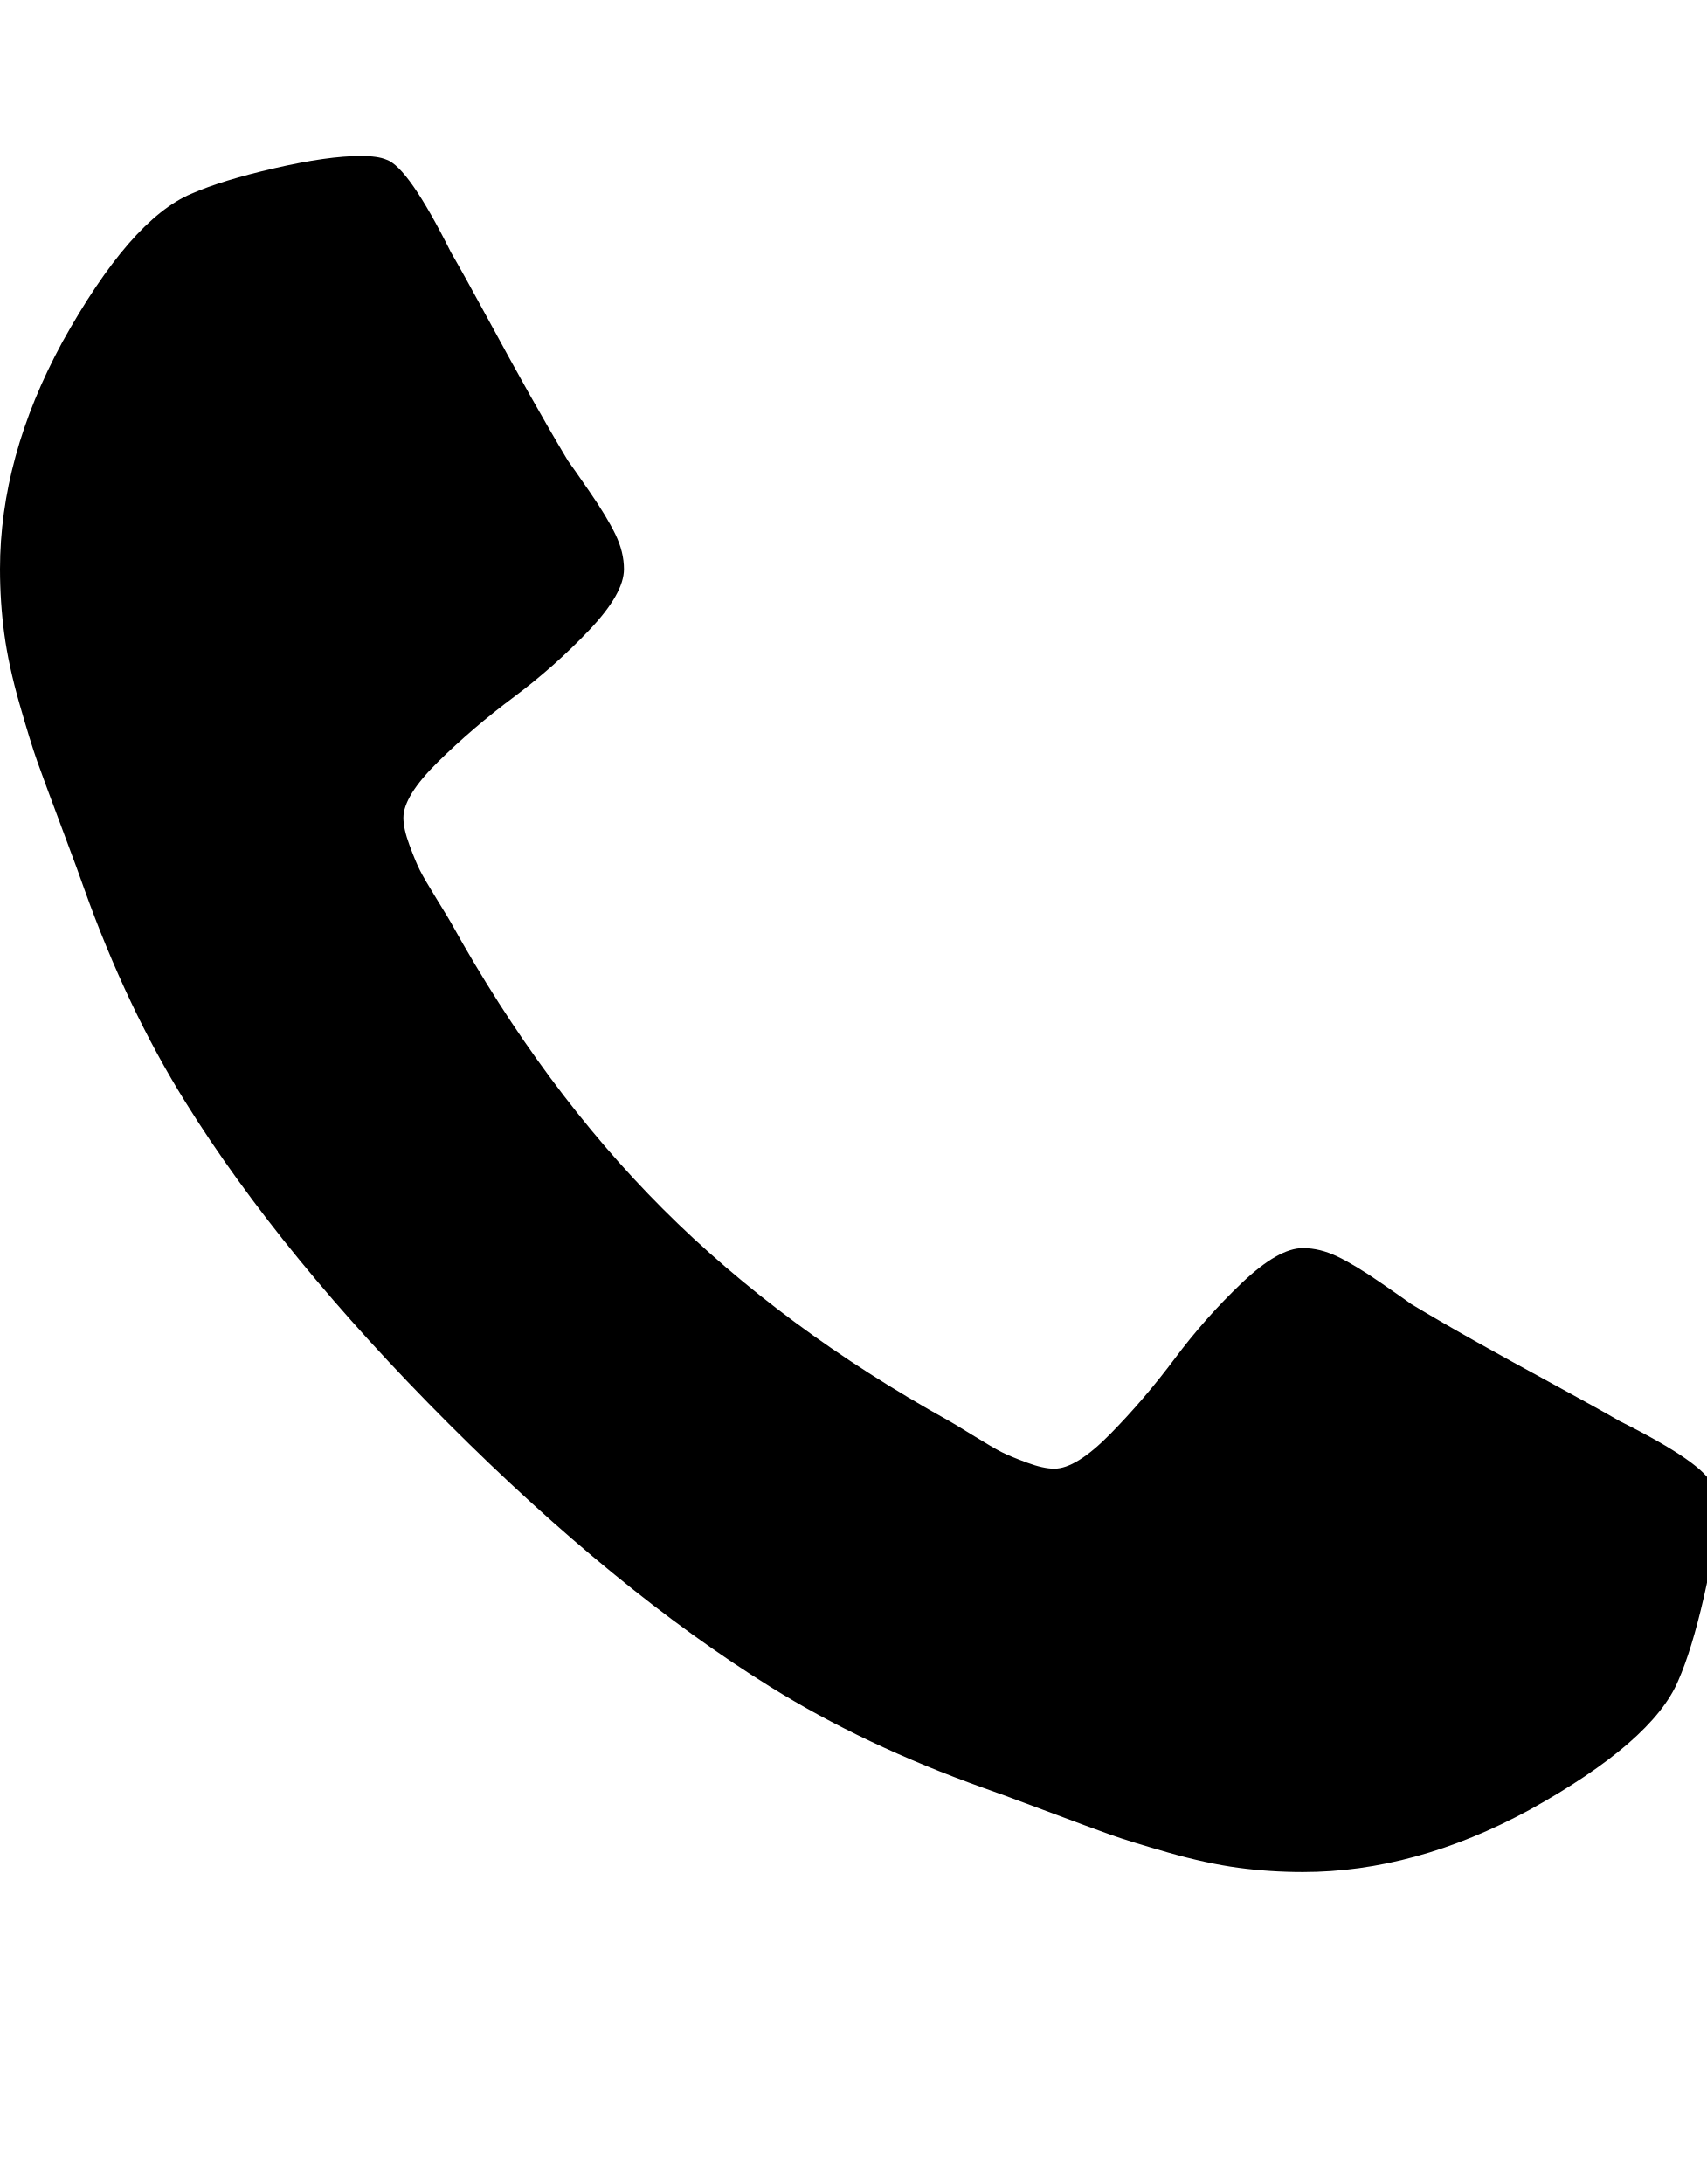
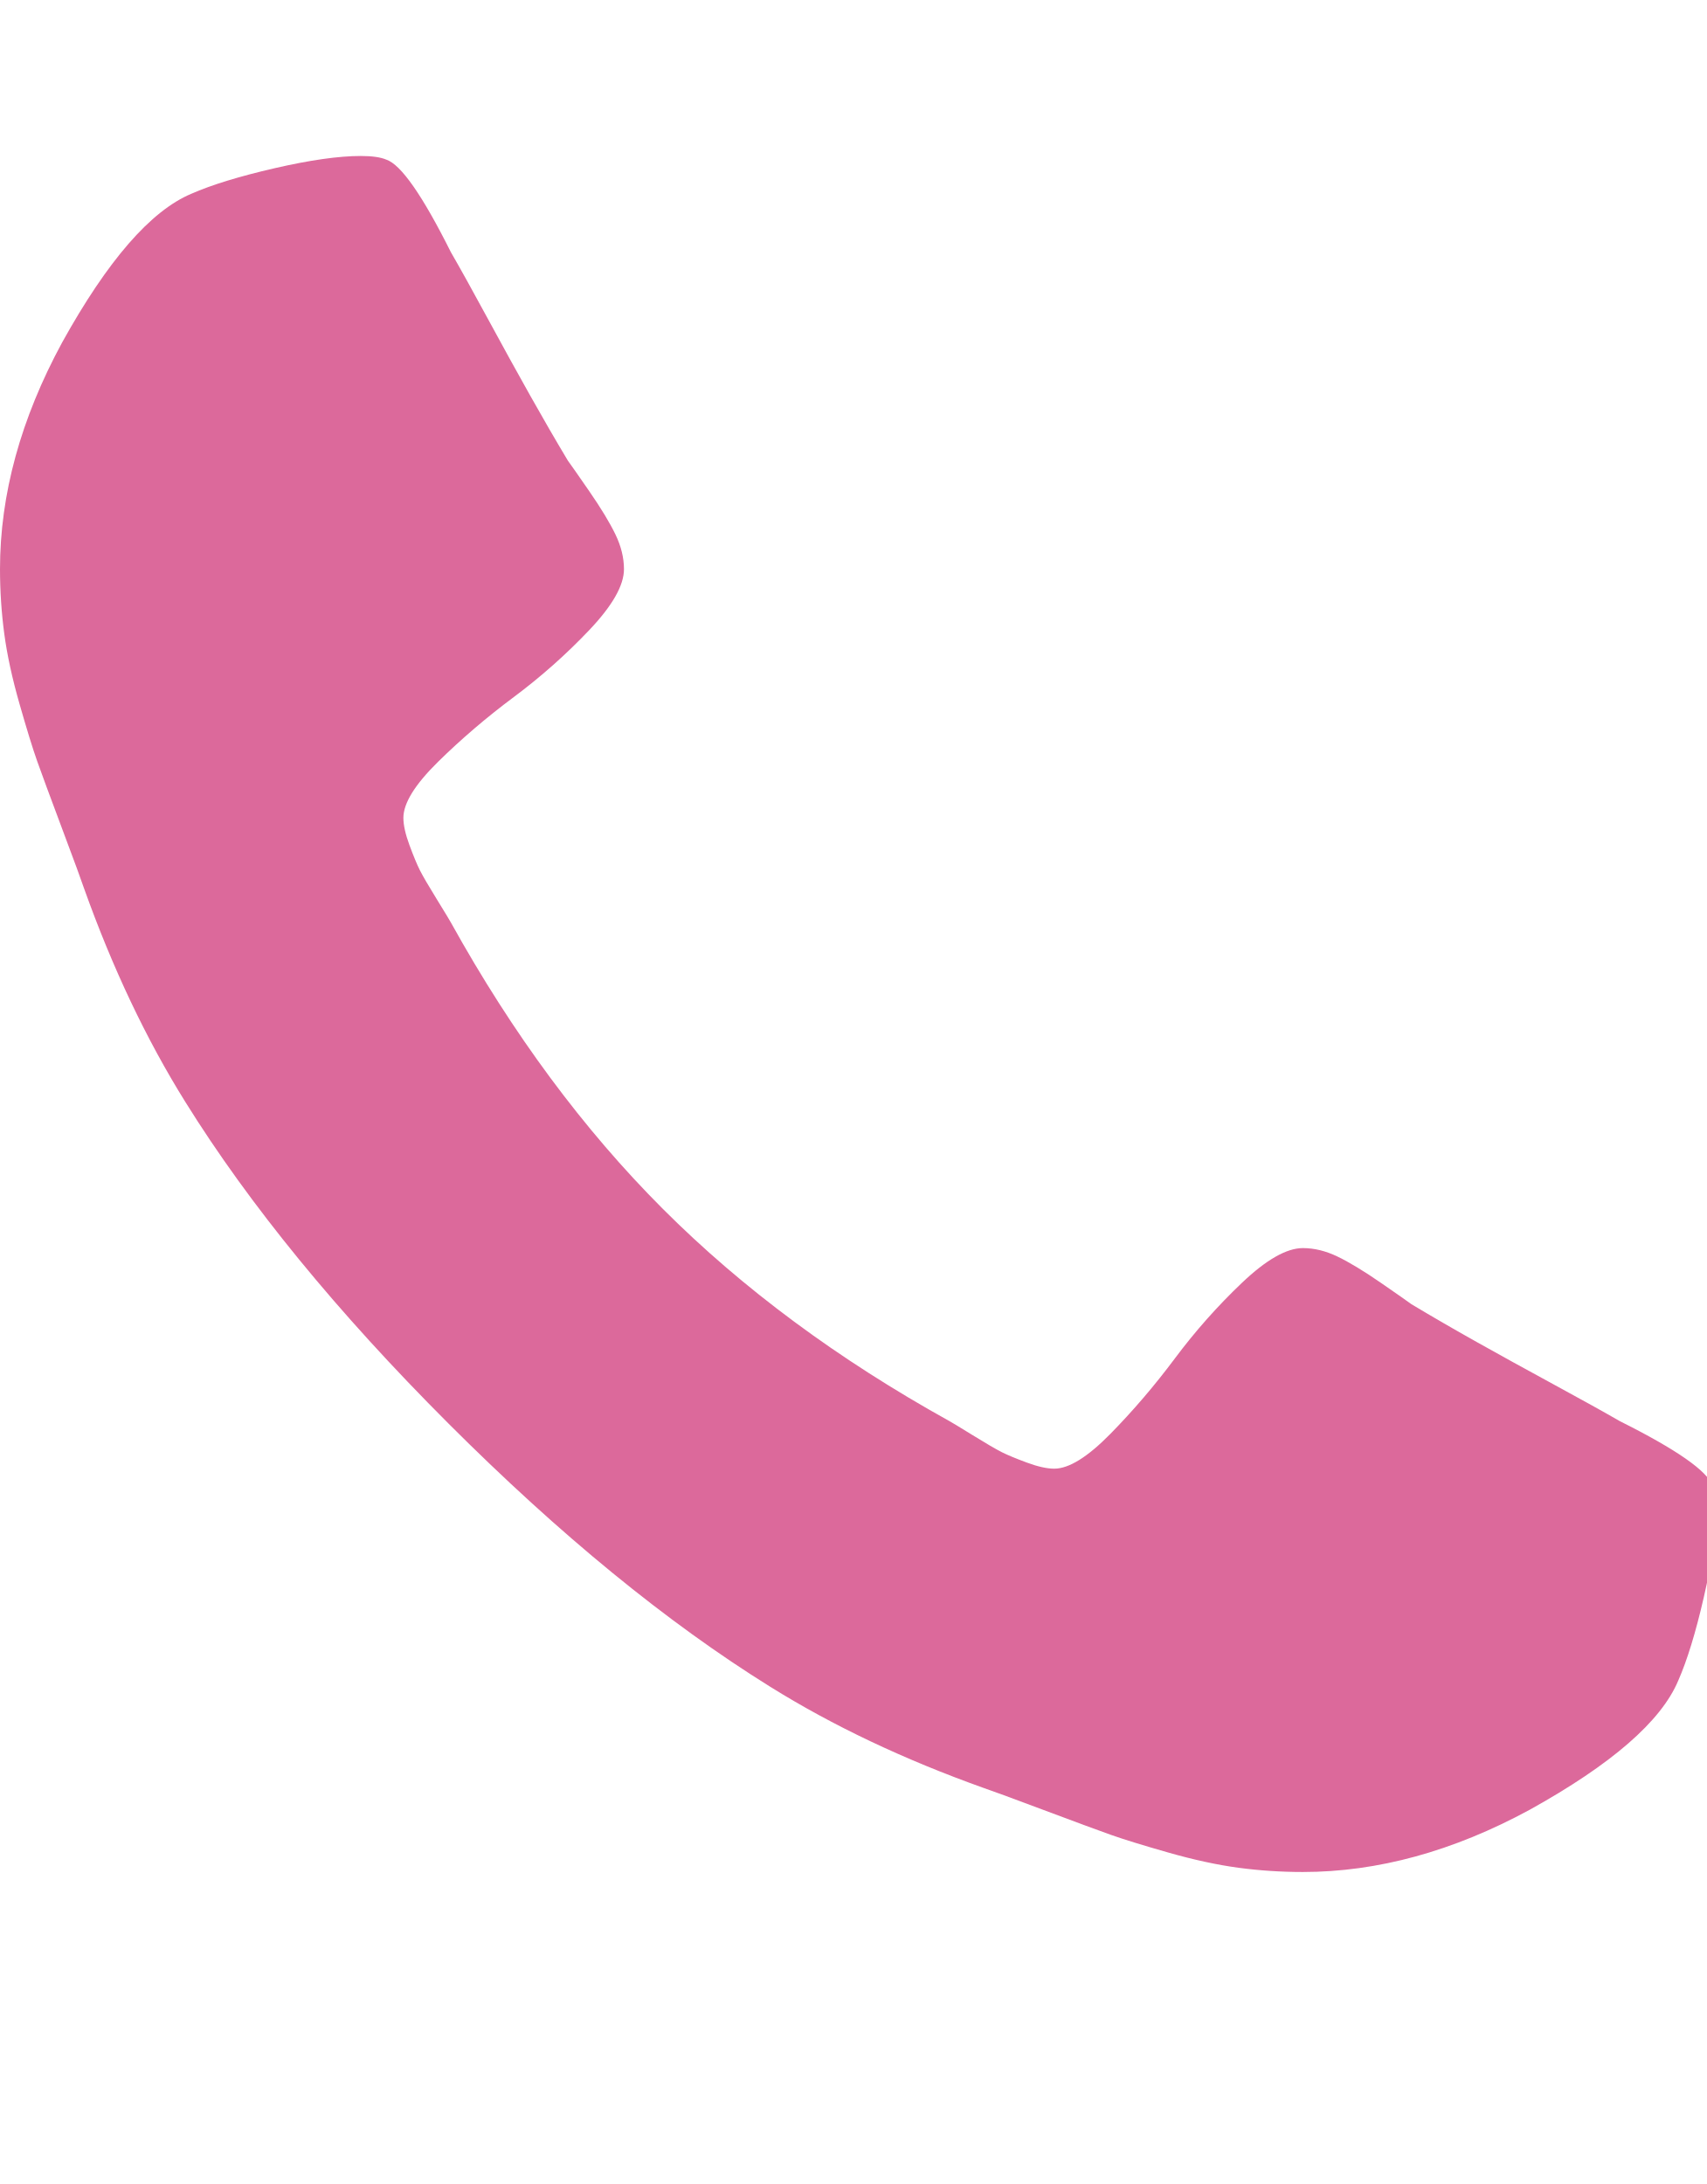
- <svg xmlns="http://www.w3.org/2000/svg" version="1.1" width="50" height="64" viewBox="0 0 50 64">
+ <svg xmlns="http://www.w3.org/2000/svg" id="phone" version="1.1" width="50" height="64" fill="#dc699b" viewBox="0 0 50 64">
  <path d="M50.286 44.286q0 0.964-0.357 2.518t-0.75 2.446q-0.75 1.786-4.357 3.786-3.357 1.821-6.643 1.821-0.964 0-1.893-0.125t-2.054-0.446-1.679-0.518-1.982-0.732-1.75-0.643q-3.5-1.25-6.25-2.964-4.536-2.821-9.429-7.714t-7.714-9.429q-1.714-2.75-2.964-6.25-0.107-0.321-0.643-1.75t-0.732-1.982-0.518-1.679-0.446-2.054-0.125-1.893q0-3.286 1.821-6.643 2-3.607 3.786-4.357 0.893-0.393 2.446-0.75t2.518-0.357q0.5 0 0.75 0.107 0.643 0.214 1.893 2.714 0.393 0.679 1.071 1.929t1.25 2.268 1.107 1.911q0.107 0.143 0.625 0.893t0.768 1.268 0.25 1.018q0 0.714-1.018 1.786t-2.214 1.964-2.214 1.893-1.018 1.643q0 0.321 0.179 0.804t0.304 0.732 0.5 0.857 0.411 0.679q2.714 4.893 6.214 8.393t8.393 6.214q0.071 0.036 0.679 0.411t0.857 0.5 0.732 0.304 0.804 0.179q0.643 0 1.643-1.018t1.893-2.214 1.964-2.214 1.786-1.018q0.5 0 1.018 0.25t1.268 0.768 0.893 0.625q0.893 0.536 1.911 1.107t2.268 1.25 1.929 1.071q2.5 1.25 2.714 1.893 0.107 0.25 0.107 0.75z" />
</svg>
